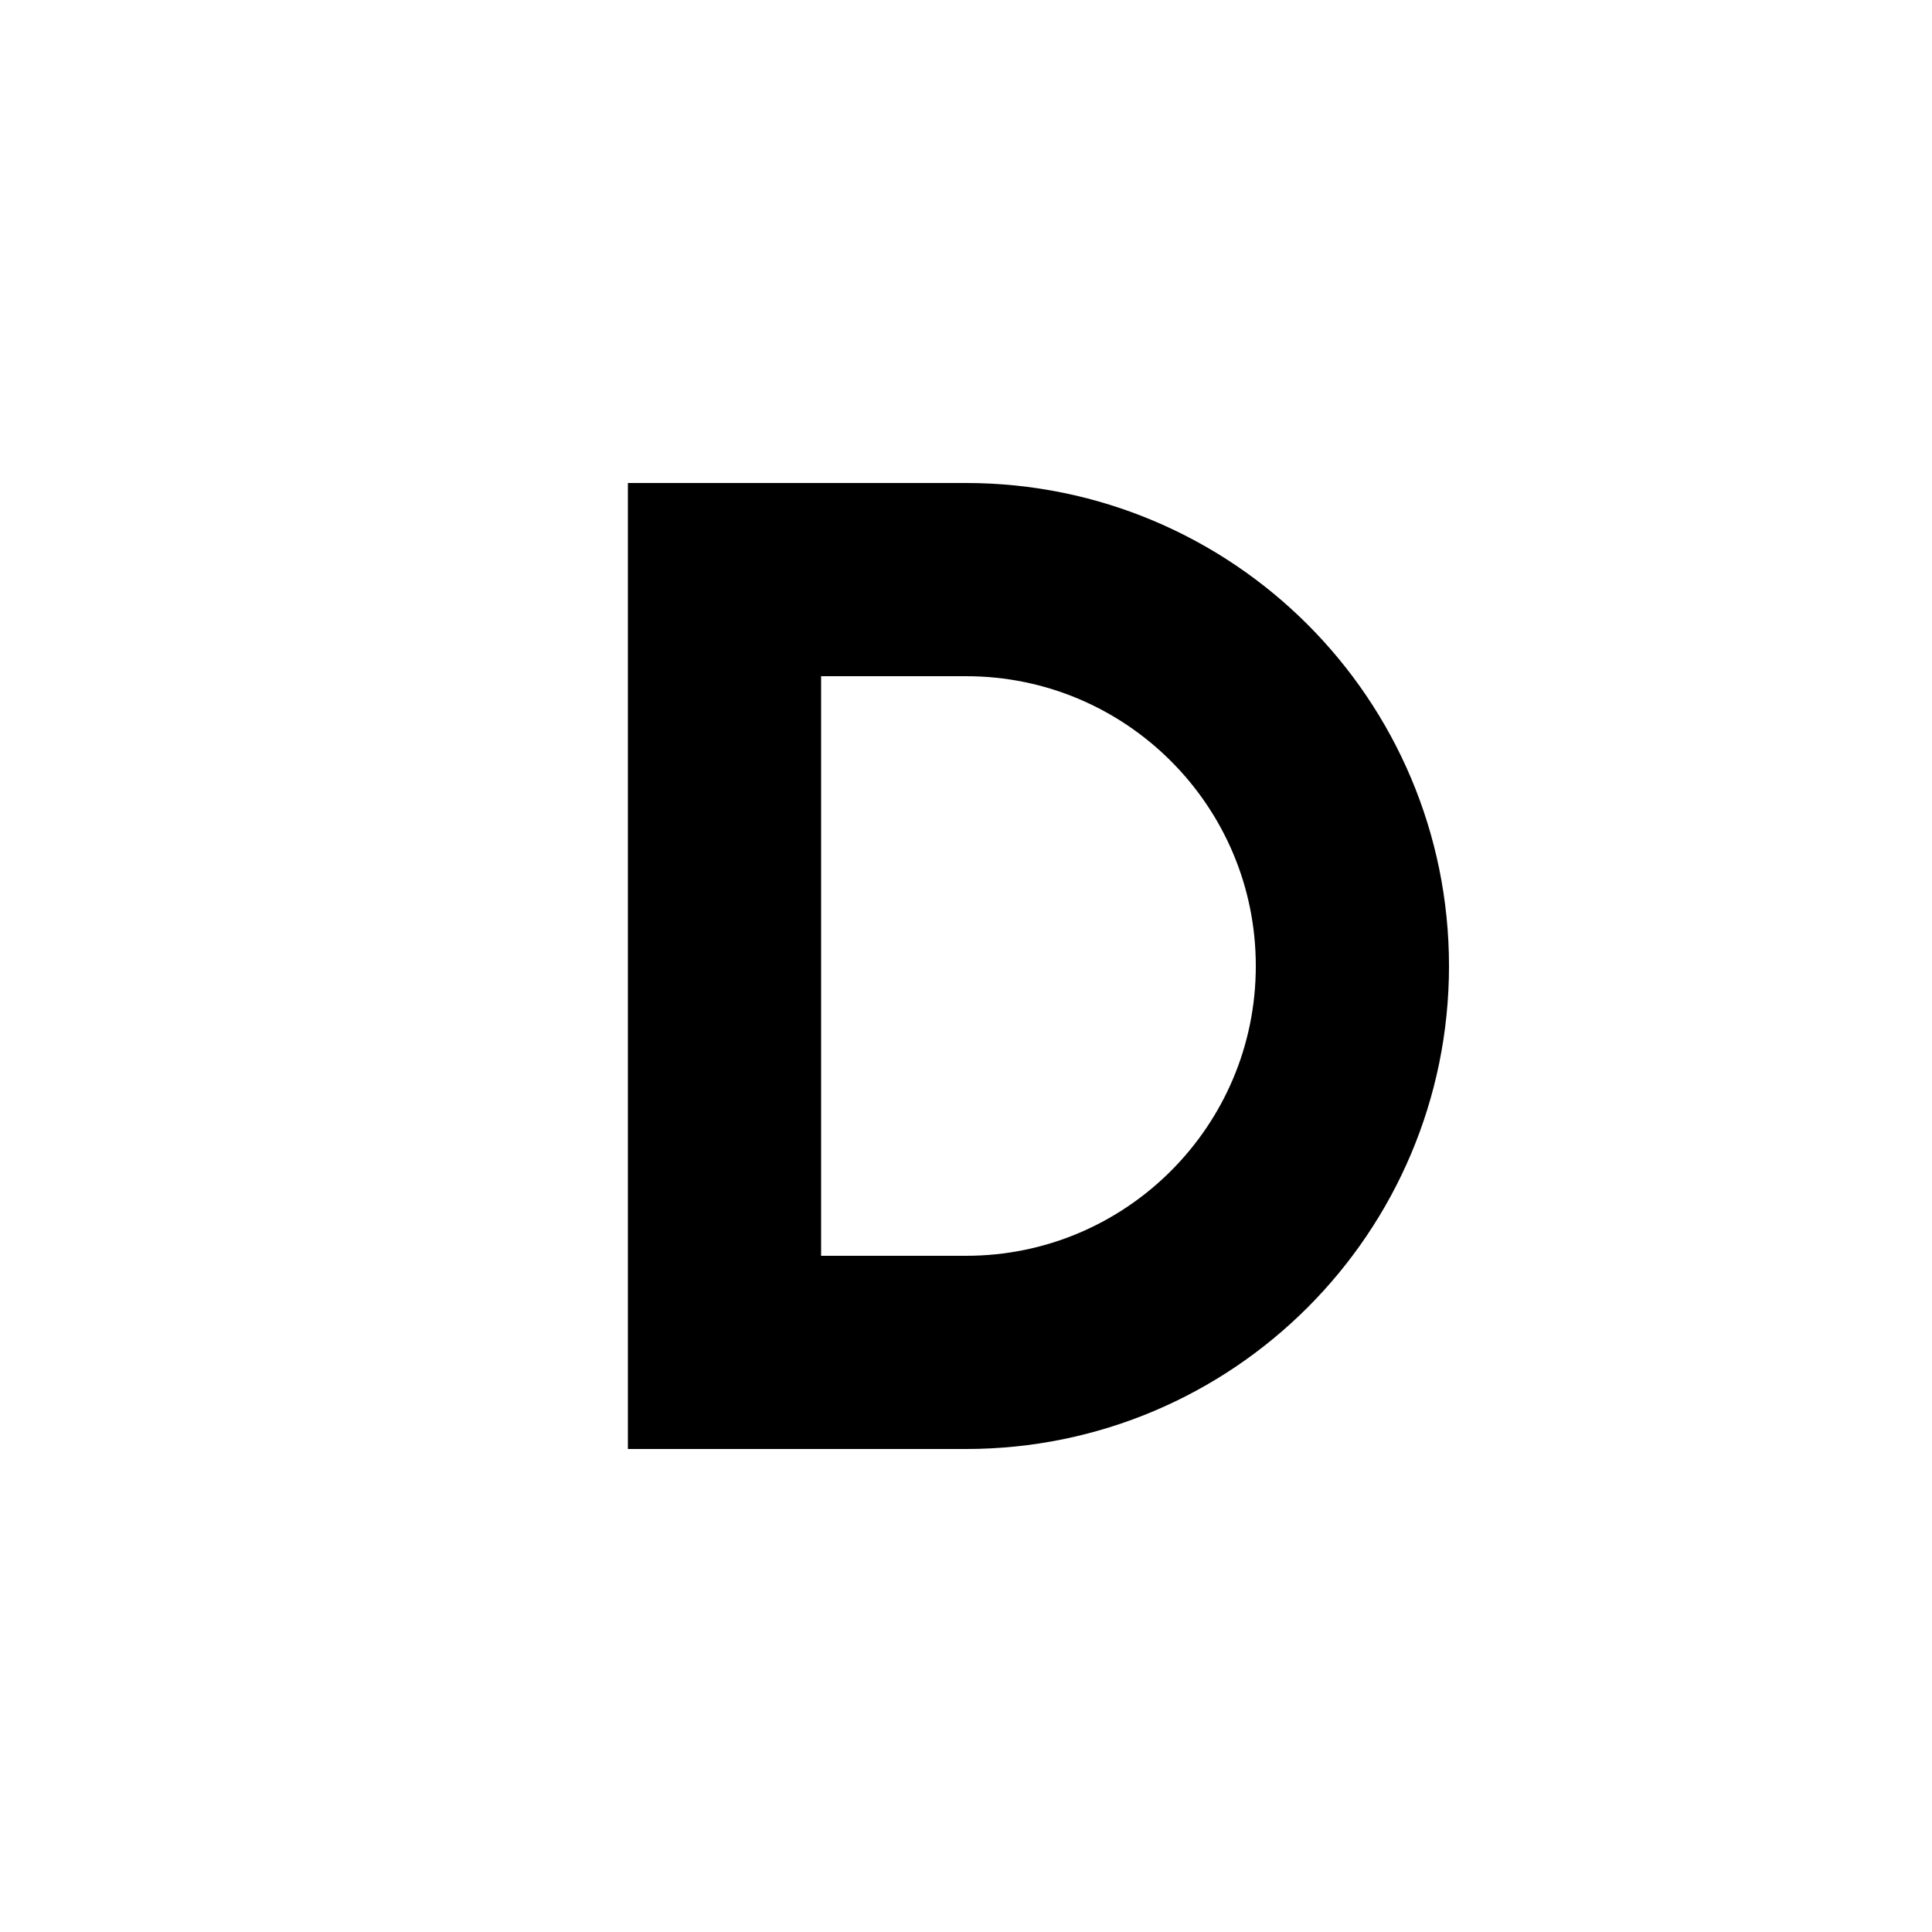
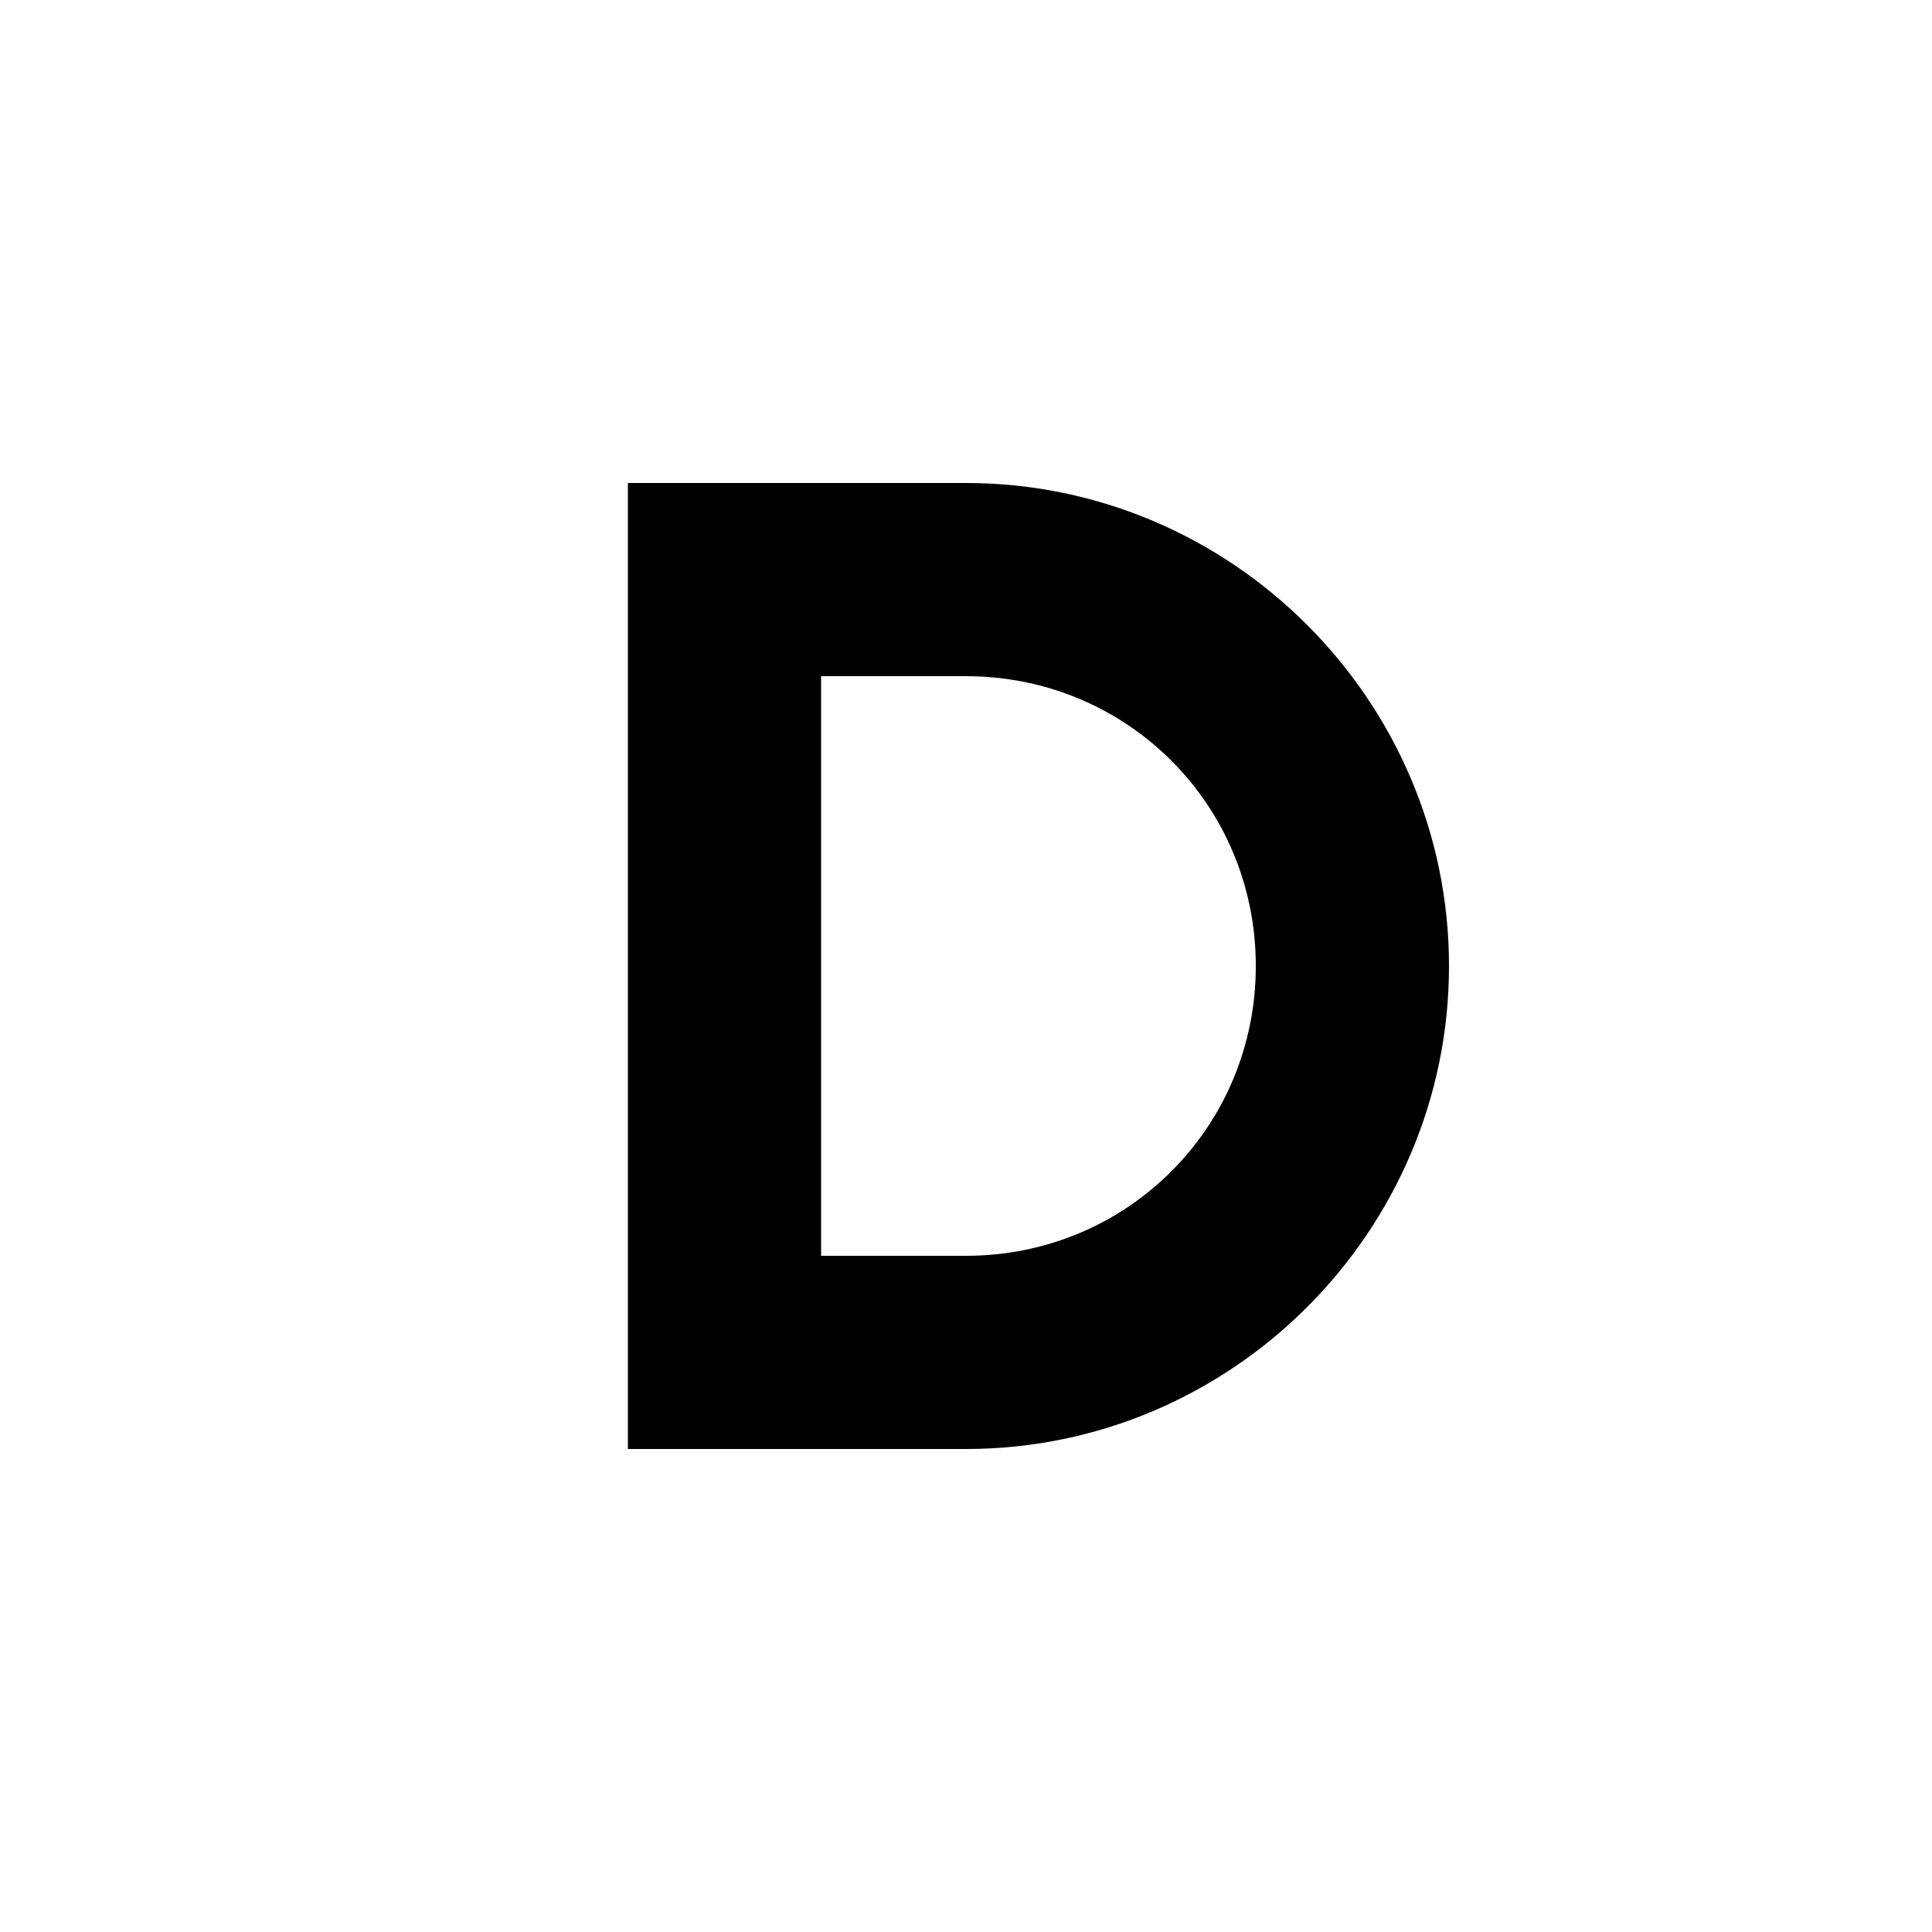
<svg xmlns="http://www.w3.org/2000/svg" viewBox="0 0 100 100">
-   <path fill="none" stroke="currentColor" stroke-width="20" transform="translate(50,50) scale(0.5) translate(-50,-50)" d="       M 25 10       L 50 10       A 40 40 0 0 1 50 90       L 25 90       Z     " />
+   <path fill="currentColor" d="       M 32.5 25       V 30       V 75       H 50       C 63.748 75 75 63.748 75 50       C 75 36.252 63.748 25 50 25       Z       M 42.5 35       H 50       C 58.344 35 65 41.657 65 50       C 65 58.343 58.344 65 50 65       H 42.5       Z     " />
</svg>
